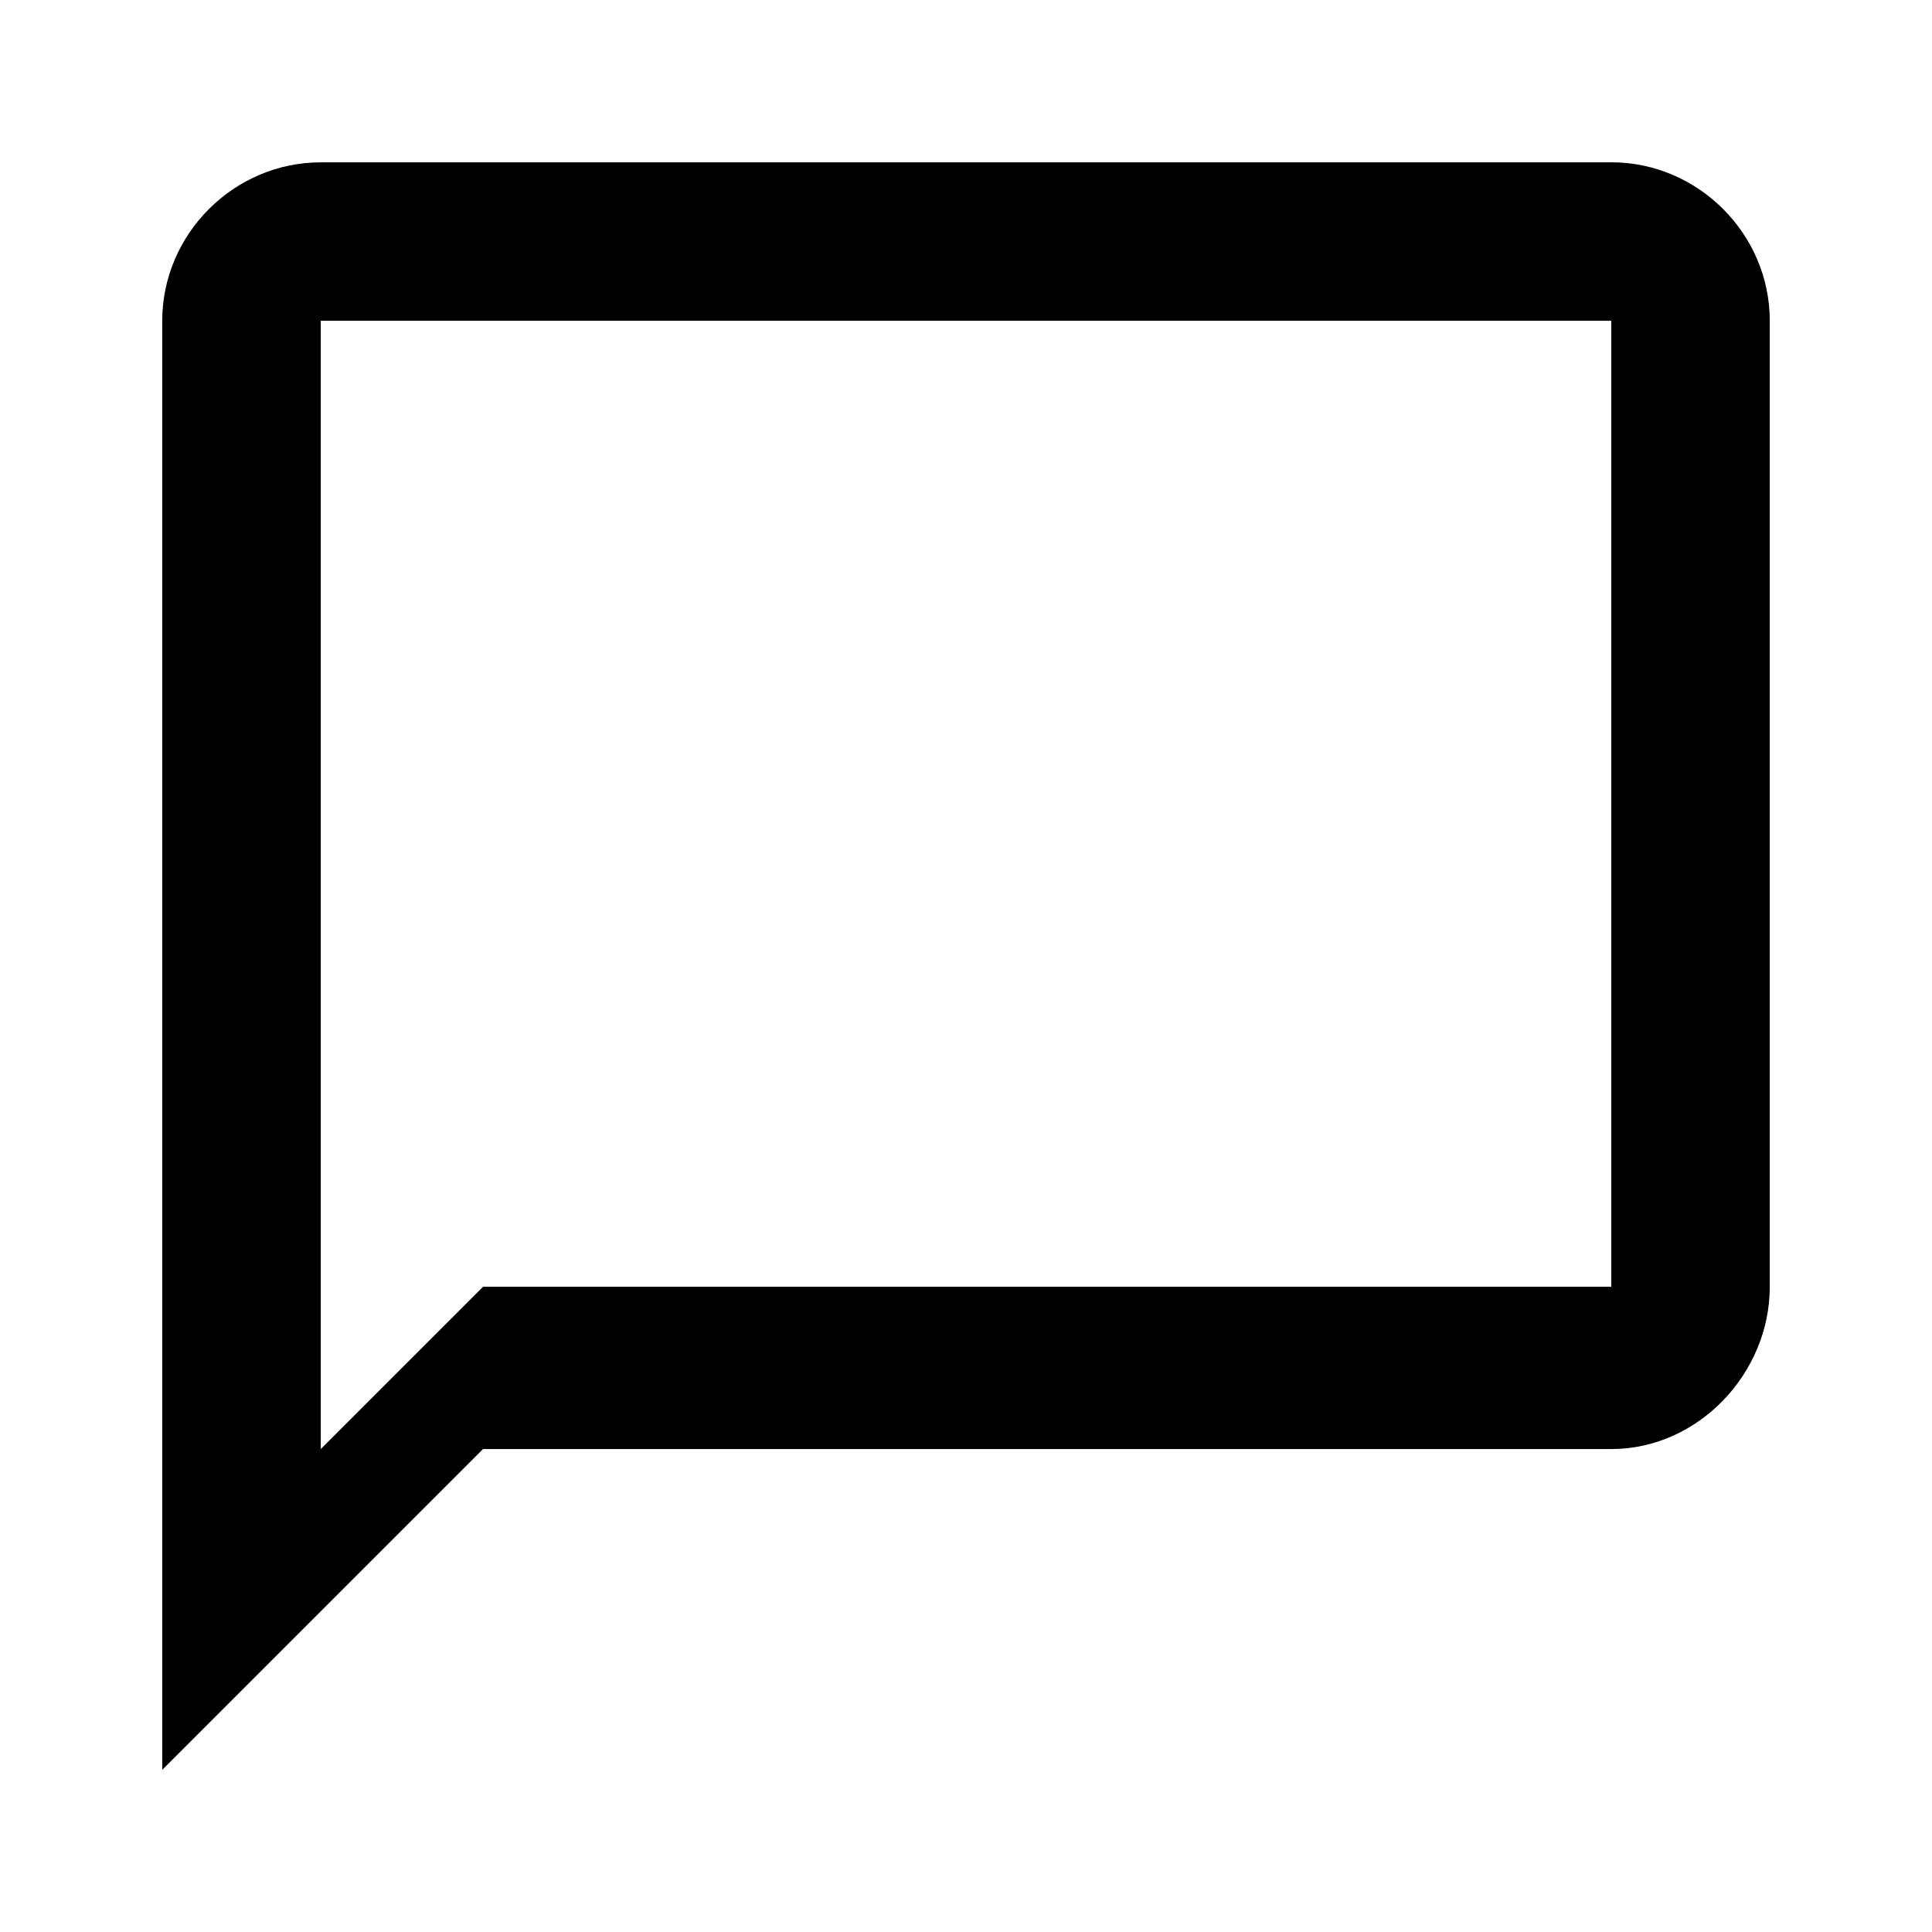
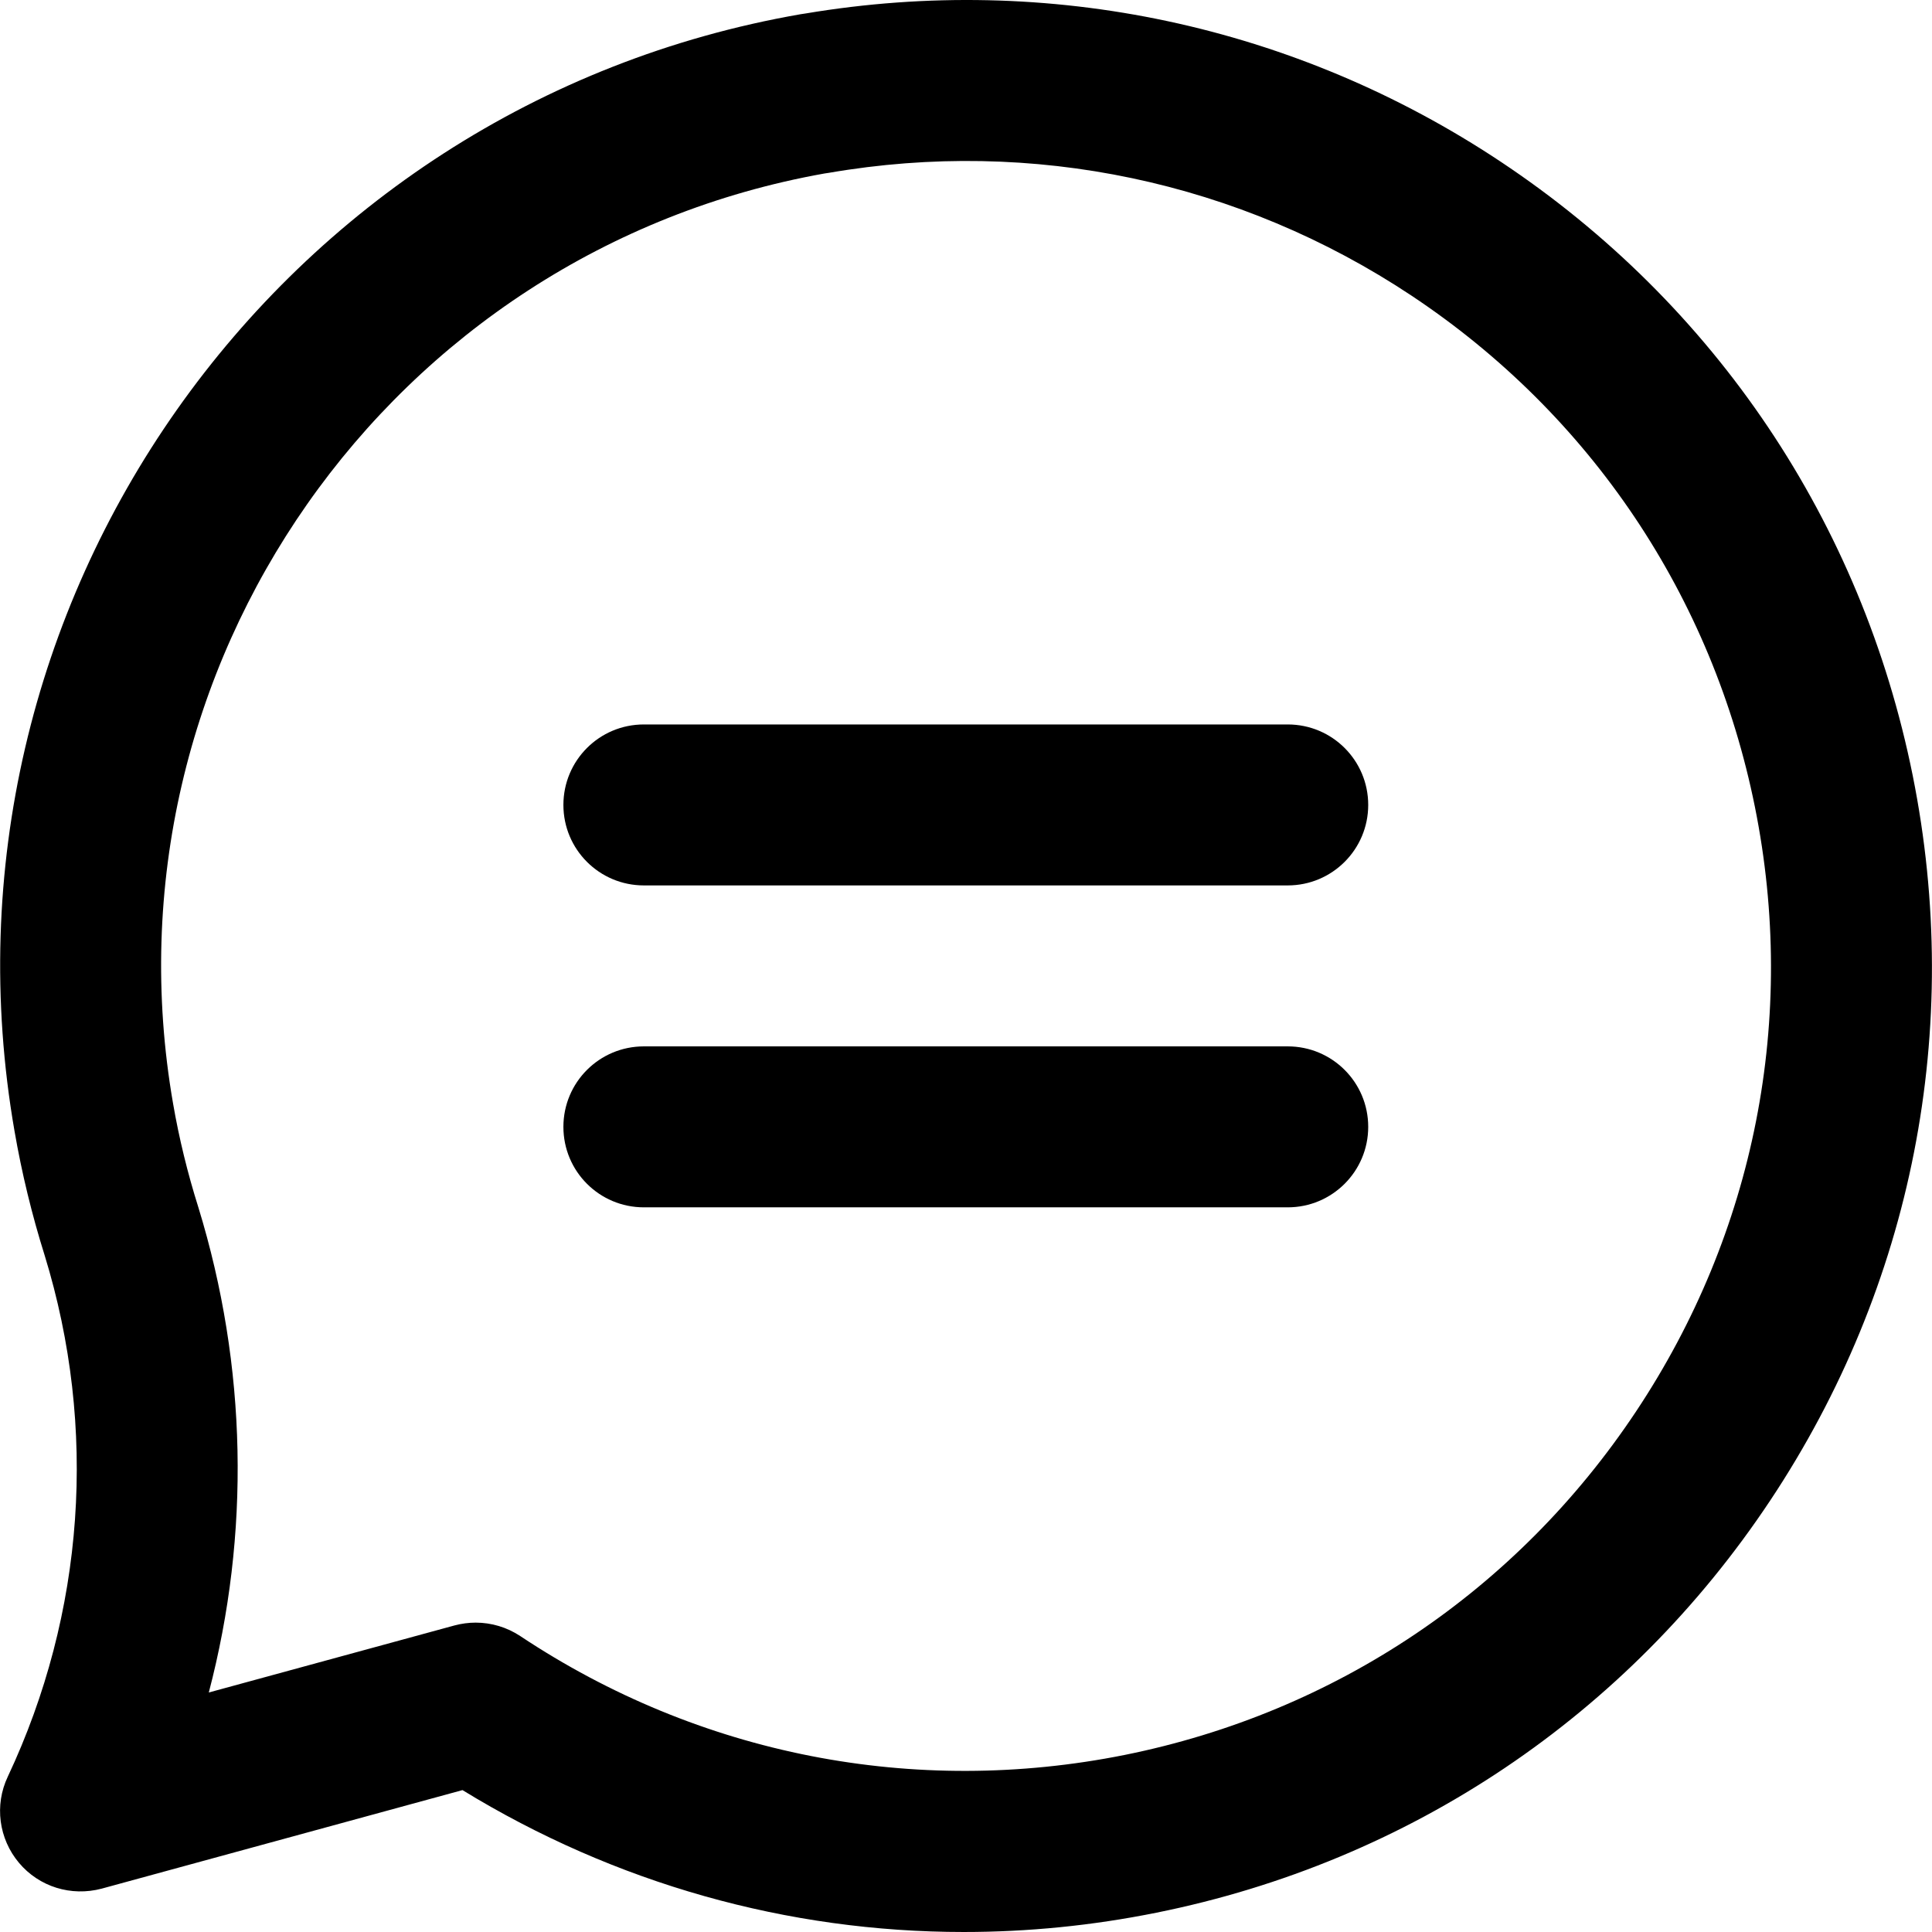
- <svg xmlns="http://www.w3.org/2000/svg" version="1.1" width="32" height="32" viewBox="0 0 32 32">
-   <path d="M26.688 21.313v-16h-21.375v18.688l2.688-2.688h18.688zM26.688 2.688c1.438 0 2.625 1.188 2.625 2.625v16c0 1.438-1.188 2.688-2.625 2.688h-18.688l-5.313 5.313v-24c0-1.438 1.188-2.625 2.625-2.625h21.375z" />
+ <svg xmlns="http://www.w3.org/2000/svg" version="1.1" viewBox="0 0 512.01 512.01" style="enable-background:new 0 0 512.01 512.01;" xml:space="preserve">
+   <path d="M506.888,205.471c-13.501-67.037-52.277-124.795-109.204-162.633C343.296,6.686,277.923-7.242,213.488,3.571 c-0.427,0.064-0.853,0.128-1.28,0.192C73.144,27.929-20.319,160.723,3.846,299.744c1.92,11.134,4.628,22.246,7.977,32.91 c14.098,45.793,10.622,94.871-9.769,138.211c-3.562,7.508-2.389,16.423,2.965,22.801c5.354,6.377,13.842,9.001,21.947,6.847 l95.596-26.107c40.482,24.784,86.19,37.603,132.858,37.603c16.956,0,34.041-1.685,51.061-5.119 c67.037-13.501,124.795-52.277,162.633-109.204S520.368,272.507,506.888,205.471z M433.581,374.054 c-31.545,47.457-79.685,79.791-135.524,91.032c-55.796,11.176-112.723,0.043-160.18-31.503c-3.541-2.346-7.657-3.562-11.816-3.562 c-1.877,0-3.775,0.256-5.609,0.747l-65.117,17.767c11.006-41.954,10.195-86.382-2.773-128.592 c-2.837-9.001-5.098-18.215-6.697-27.493C25.794,176.89,103.196,66.534,218.522,45.973c0.384-0.043,0.768-0.107,1.152-0.171 c53.983-9.321,108.799,2.261,154.4,32.548c47.457,31.545,79.77,79.685,91.01,135.524 C476.324,269.735,465.126,326.619,433.581,374.054z" />
+   <path d="M341.269,191.991H170.638c-11.795,0-21.329,9.534-21.329,21.329c0,11.795,9.534,21.329,21.329,21.329h170.631 c11.774,0,21.329-9.534,21.329-21.329C362.598,201.525,353.064,191.991,341.269,191.991z" />
+   <path d="M341.269,277.306H170.638c-11.795,0-21.329,9.534-21.329,21.329c0,11.795,9.534,21.329,21.329,21.329h170.631 c11.774,0,21.329-9.534,21.329-21.329C362.598,286.84,353.064,277.306,341.269,277.306z" />
</svg>
